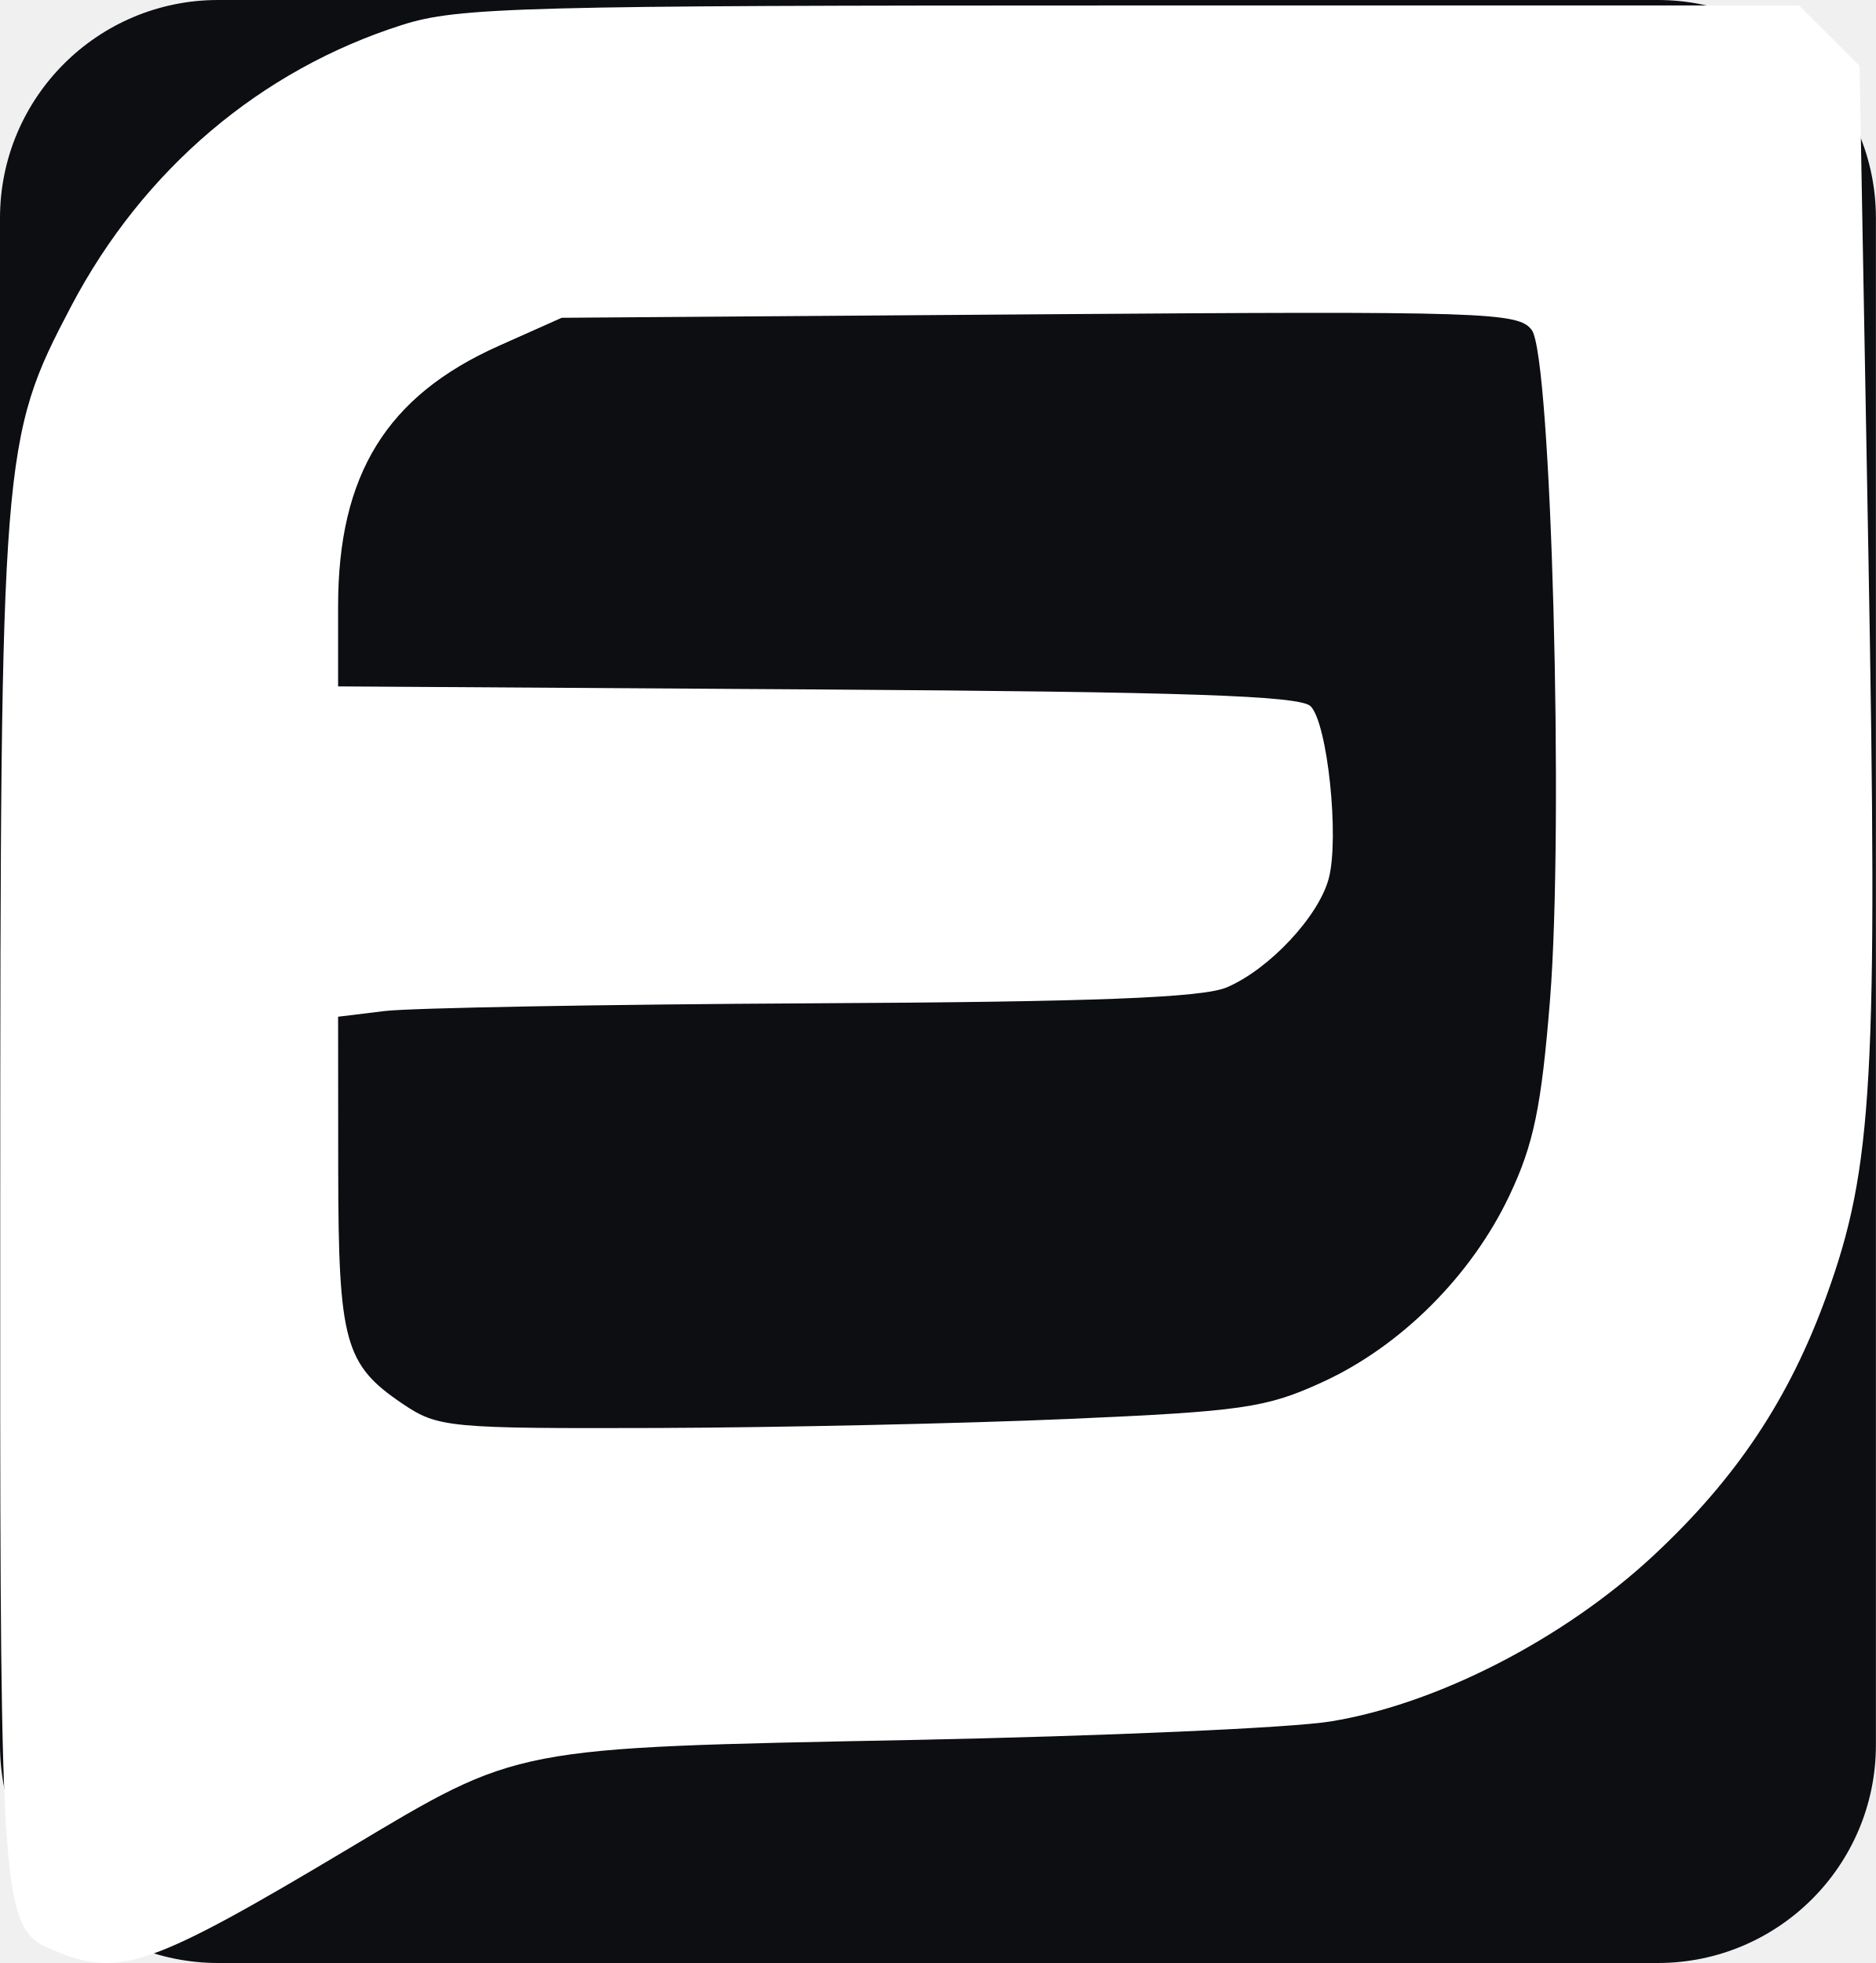
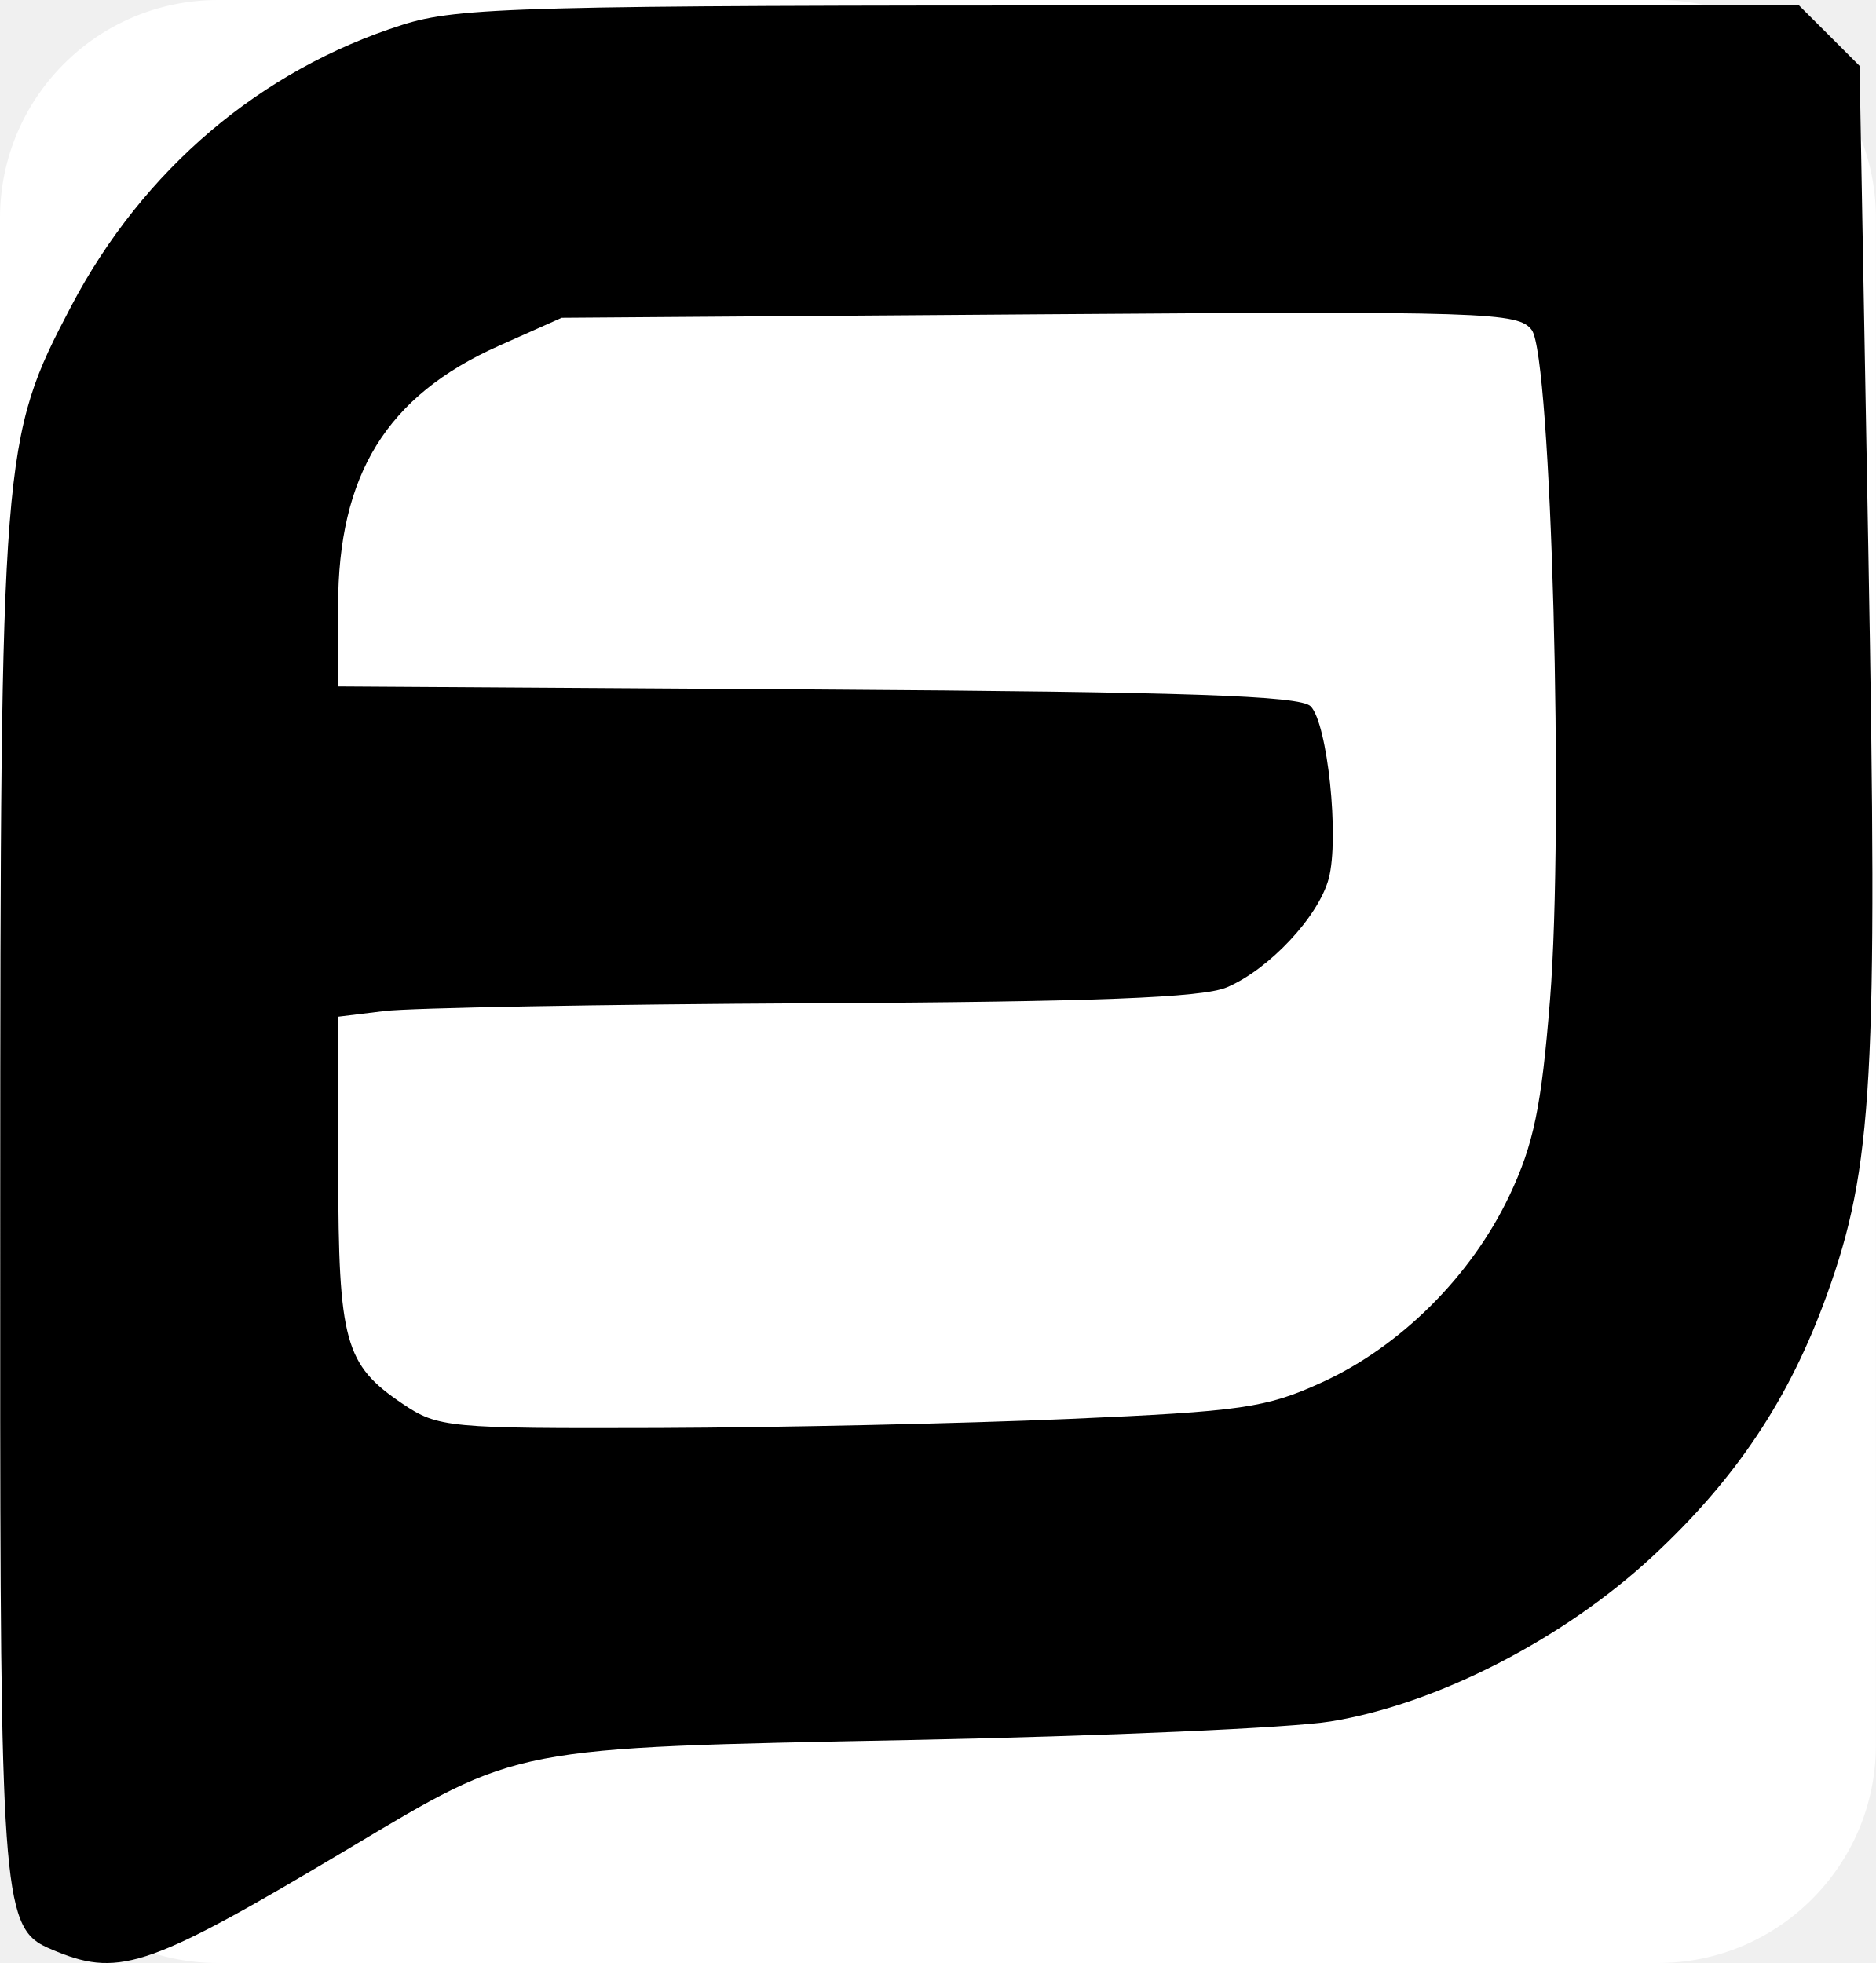
<svg xmlns="http://www.w3.org/2000/svg" viewBox="0 0 172 180">
-   <rect width="172" height="180" rx="20" fill="#0C0E12" />
-   <path d="M 5.30 178.99 C 11.04 181.30 13.99 180.25 32.00 169.49 C 47.72 160.10 46.77 160.28 83.51 159.55 C 101.11 159.20 118.42 158.44 122.00 157.85 C 131.74 156.27 143.36 150.30 151.56 142.68 C 159.20 135.57 164.07 128.26 167.50 118.74 C 171.73 107.01 172.18 98.93 171.31 50.77 L 170.50 6.04 L 167.73 3.27 L 164.95 0.50 L 103.73 0.50 C 47.79 0.50 42.02 0.65 36.89 2.28 C 23.88 6.41 13.11 15.56 6.53 28.07 C 0.14 40.24 0.04 41.50 0.02 110.30 L 0.02 111.13 C 0.00 168.33 0.00 175.75 3.45 178.10 C 3.98 178.46 4.60 178.70 5.30 178.99 Z M 98.03 130.11 C 88.39 130.53 71.45 130.90 60.40 130.94 C 41.07 131.00 40.16 130.91 36.91 128.72 C 31.61 125.14 31.03 123.06 31.01 107.36 L 31.00 93.23 L 35.25 92.71 C 37.59 92.42 55.25 92.10 74.50 92.00 C 100.46 91.87 110.27 91.49 112.50 90.53 C 116.38 88.87 120.90 84.04 121.83 80.56 C 122.82 76.83 121.72 66.32 120.17 64.76 C 119.19 63.79 108.74 63.44 74.95 63.22 L 31.00 62.94 L 31.00 55.59 C 31.00 43.52 35.45 36.31 45.72 31.72 L 51.50 29.14 L 95.33 28.82 C 136.30 28.52 139.24 28.62 140.45 30.27 C 142.24 32.71 143.40 75.62 142.12 91.66 C 141.33 101.52 140.62 104.92 138.41 109.60 C 134.92 116.98 128.43 123.46 121.22 126.75 C 116.10 129.10 113.86 129.42 98.03 130.11 Z" fill="#FFFFFF" />
+   <rect width="172" height="180" rx="20" fill="#FFFFFF" />
+   <path d="M 5.30 178.99 C 11.04 181.30 13.99 180.25 32.00 169.49 C 47.72 160.10 46.77 160.28 83.51 159.55 C 101.11 159.20 118.42 158.44 122.00 157.85 C 131.74 156.27 143.36 150.30 151.56 142.68 C 159.20 135.57 164.07 128.26 167.50 118.74 C 171.73 107.01 172.18 98.93 171.31 50.77 L 170.50 6.04 L 167.73 3.27 L 164.95 0.50 L 103.73 0.50 C 47.79 0.50 42.02 0.65 36.89 2.28 C 23.88 6.41 13.11 15.56 6.53 28.07 C 0.14 40.24 0.04 41.50 0.02 110.30 L 0.02 111.13 C 0.00 168.33 0.00 175.75 3.45 178.10 C 3.98 178.46 4.60 178.70 5.30 178.99 Z M 98.03 130.11 C 88.39 130.53 71.45 130.90 60.40 130.94 C 41.07 131.00 40.16 130.91 36.91 128.72 C 31.61 125.14 31.03 123.06 31.01 107.36 L 31.00 93.23 L 35.25 92.71 C 37.59 92.42 55.25 92.10 74.50 92.00 C 100.46 91.87 110.27 91.49 112.50 90.53 C 116.38 88.87 120.90 84.04 121.83 80.56 C 122.82 76.83 121.72 66.32 120.17 64.76 C 119.19 63.79 108.74 63.44 74.95 63.22 L 31.00 62.94 L 31.00 55.59 C 31.00 43.52 35.45 36.31 45.72 31.72 L 51.50 29.14 L 95.33 28.82 C 136.30 28.52 139.24 28.62 140.45 30.27 C 142.24 32.71 143.40 75.62 142.12 91.66 C 141.33 101.52 140.62 104.92 138.41 109.60 C 134.92 116.98 128.43 123.46 121.22 126.75 C 116.10 129.10 113.86 129.42 98.03 130.11 Z" fill="#000000" />
</svg>
